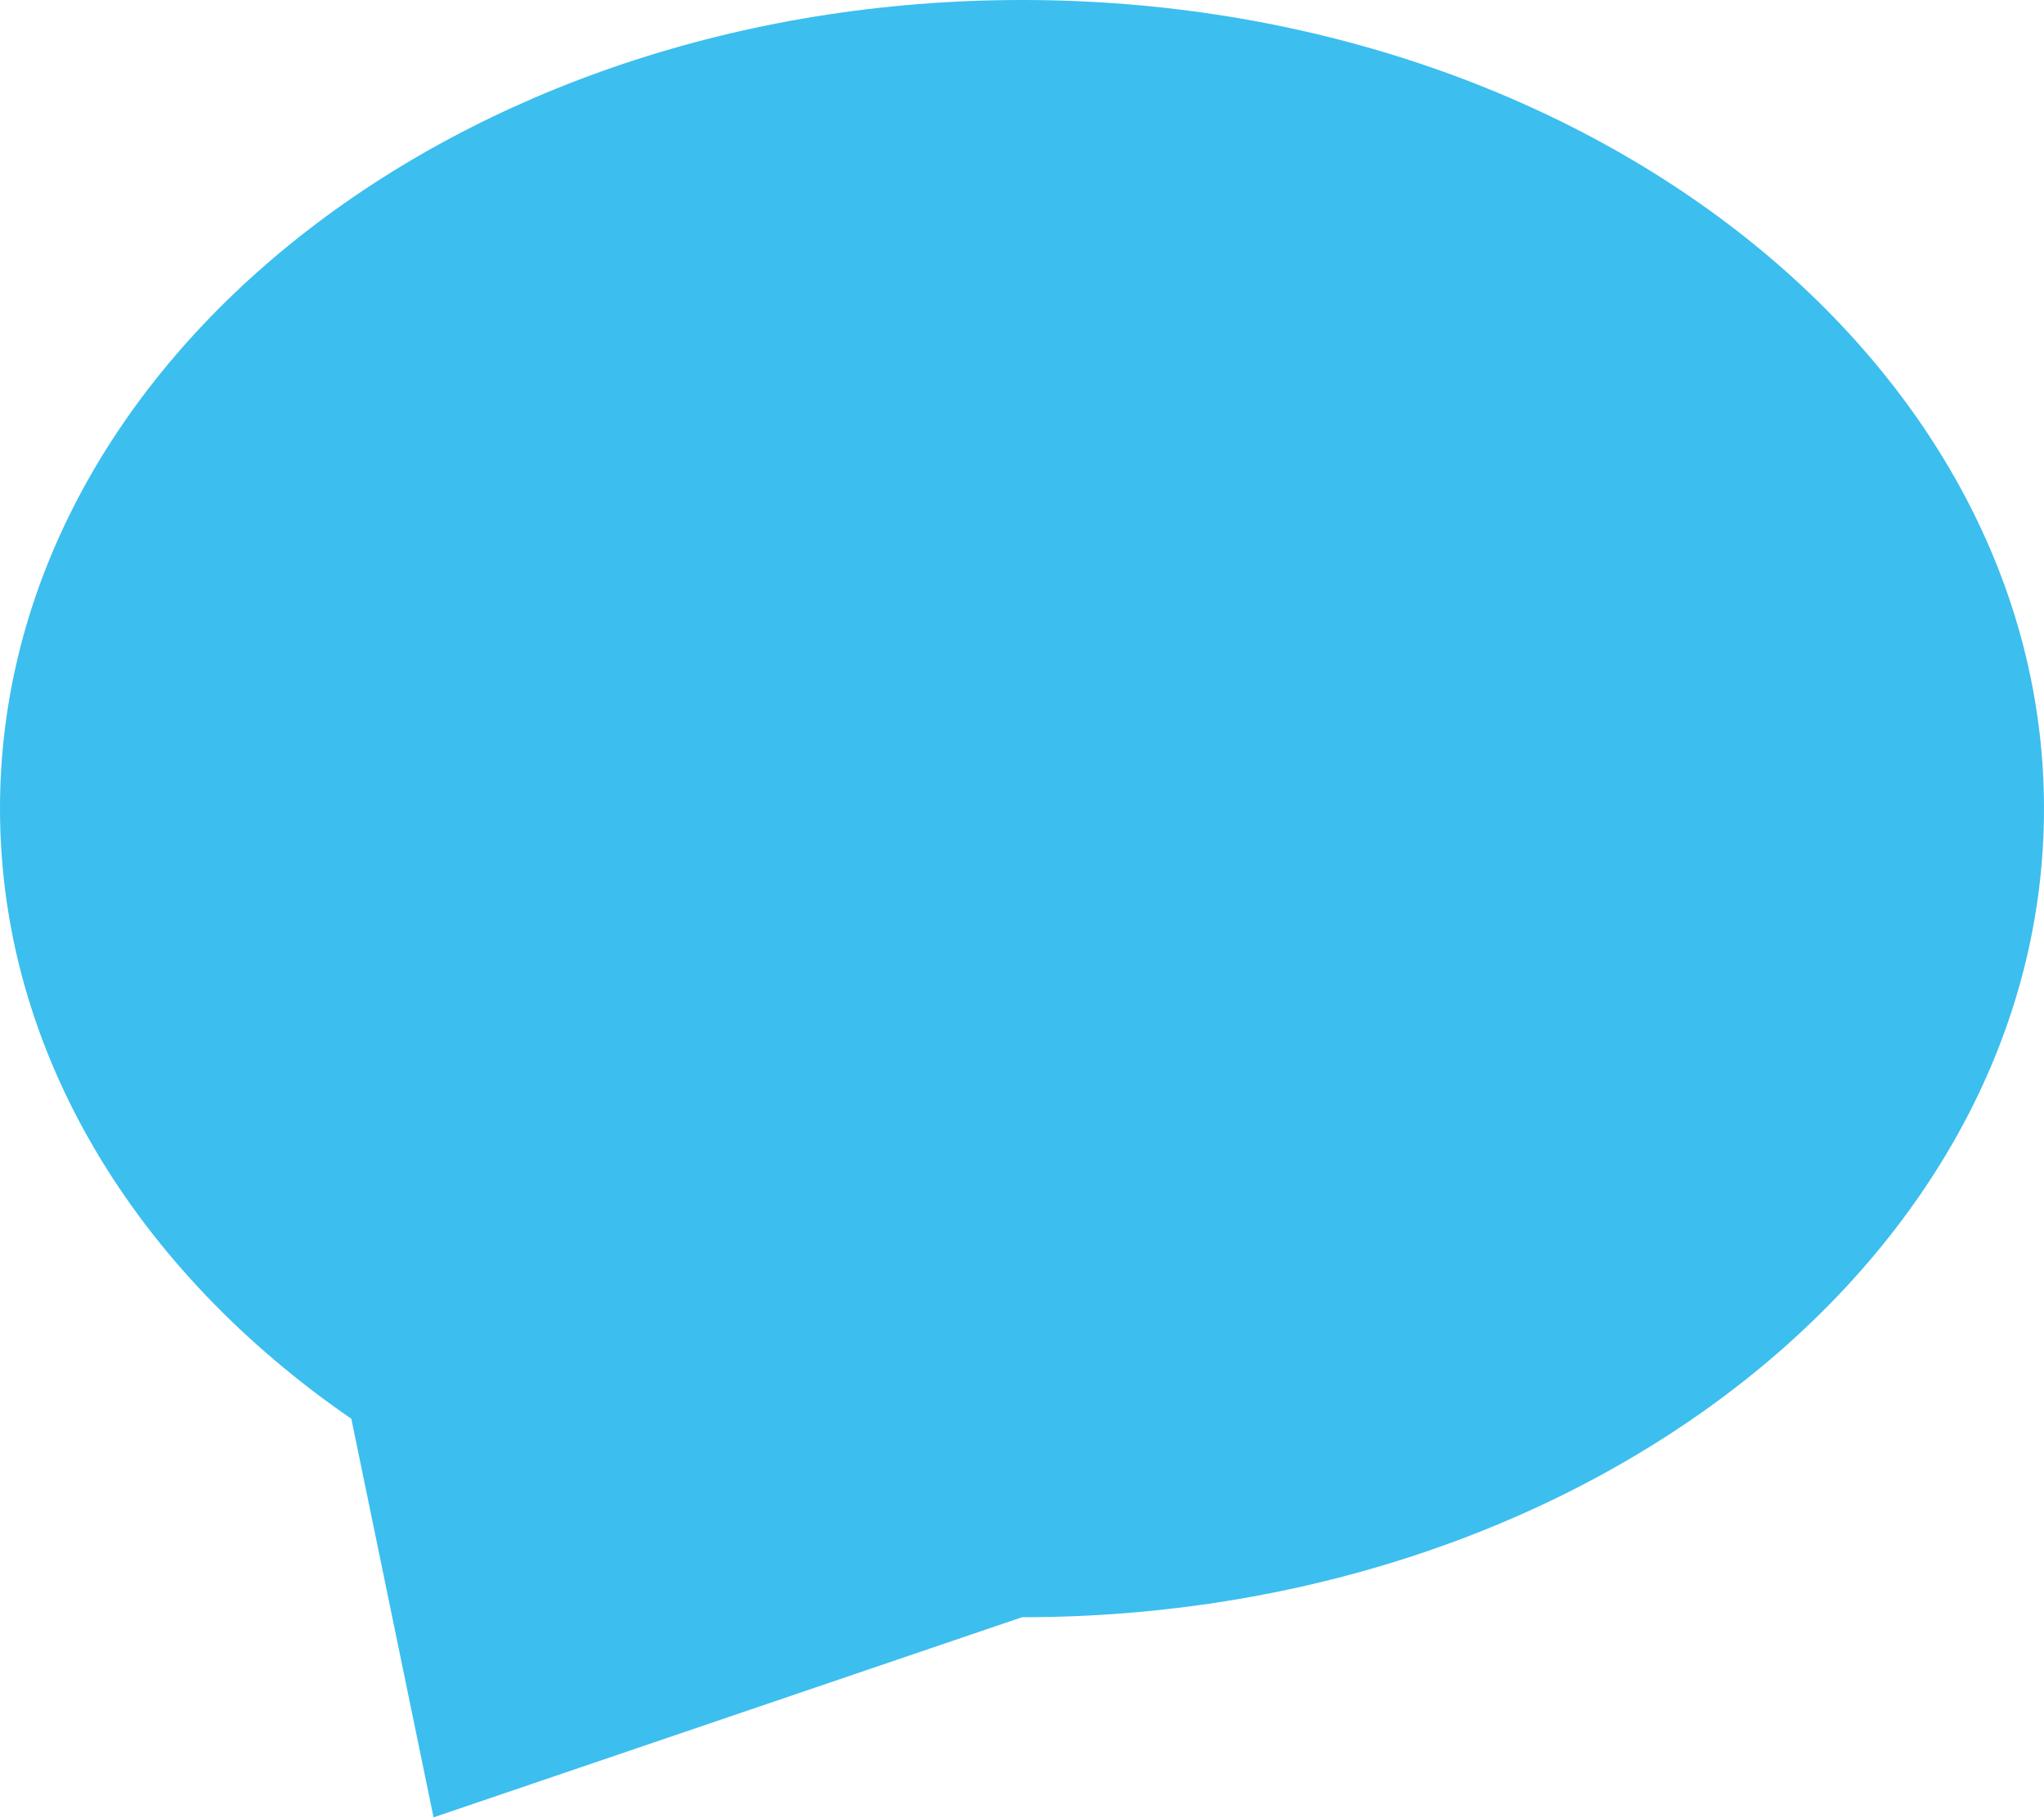
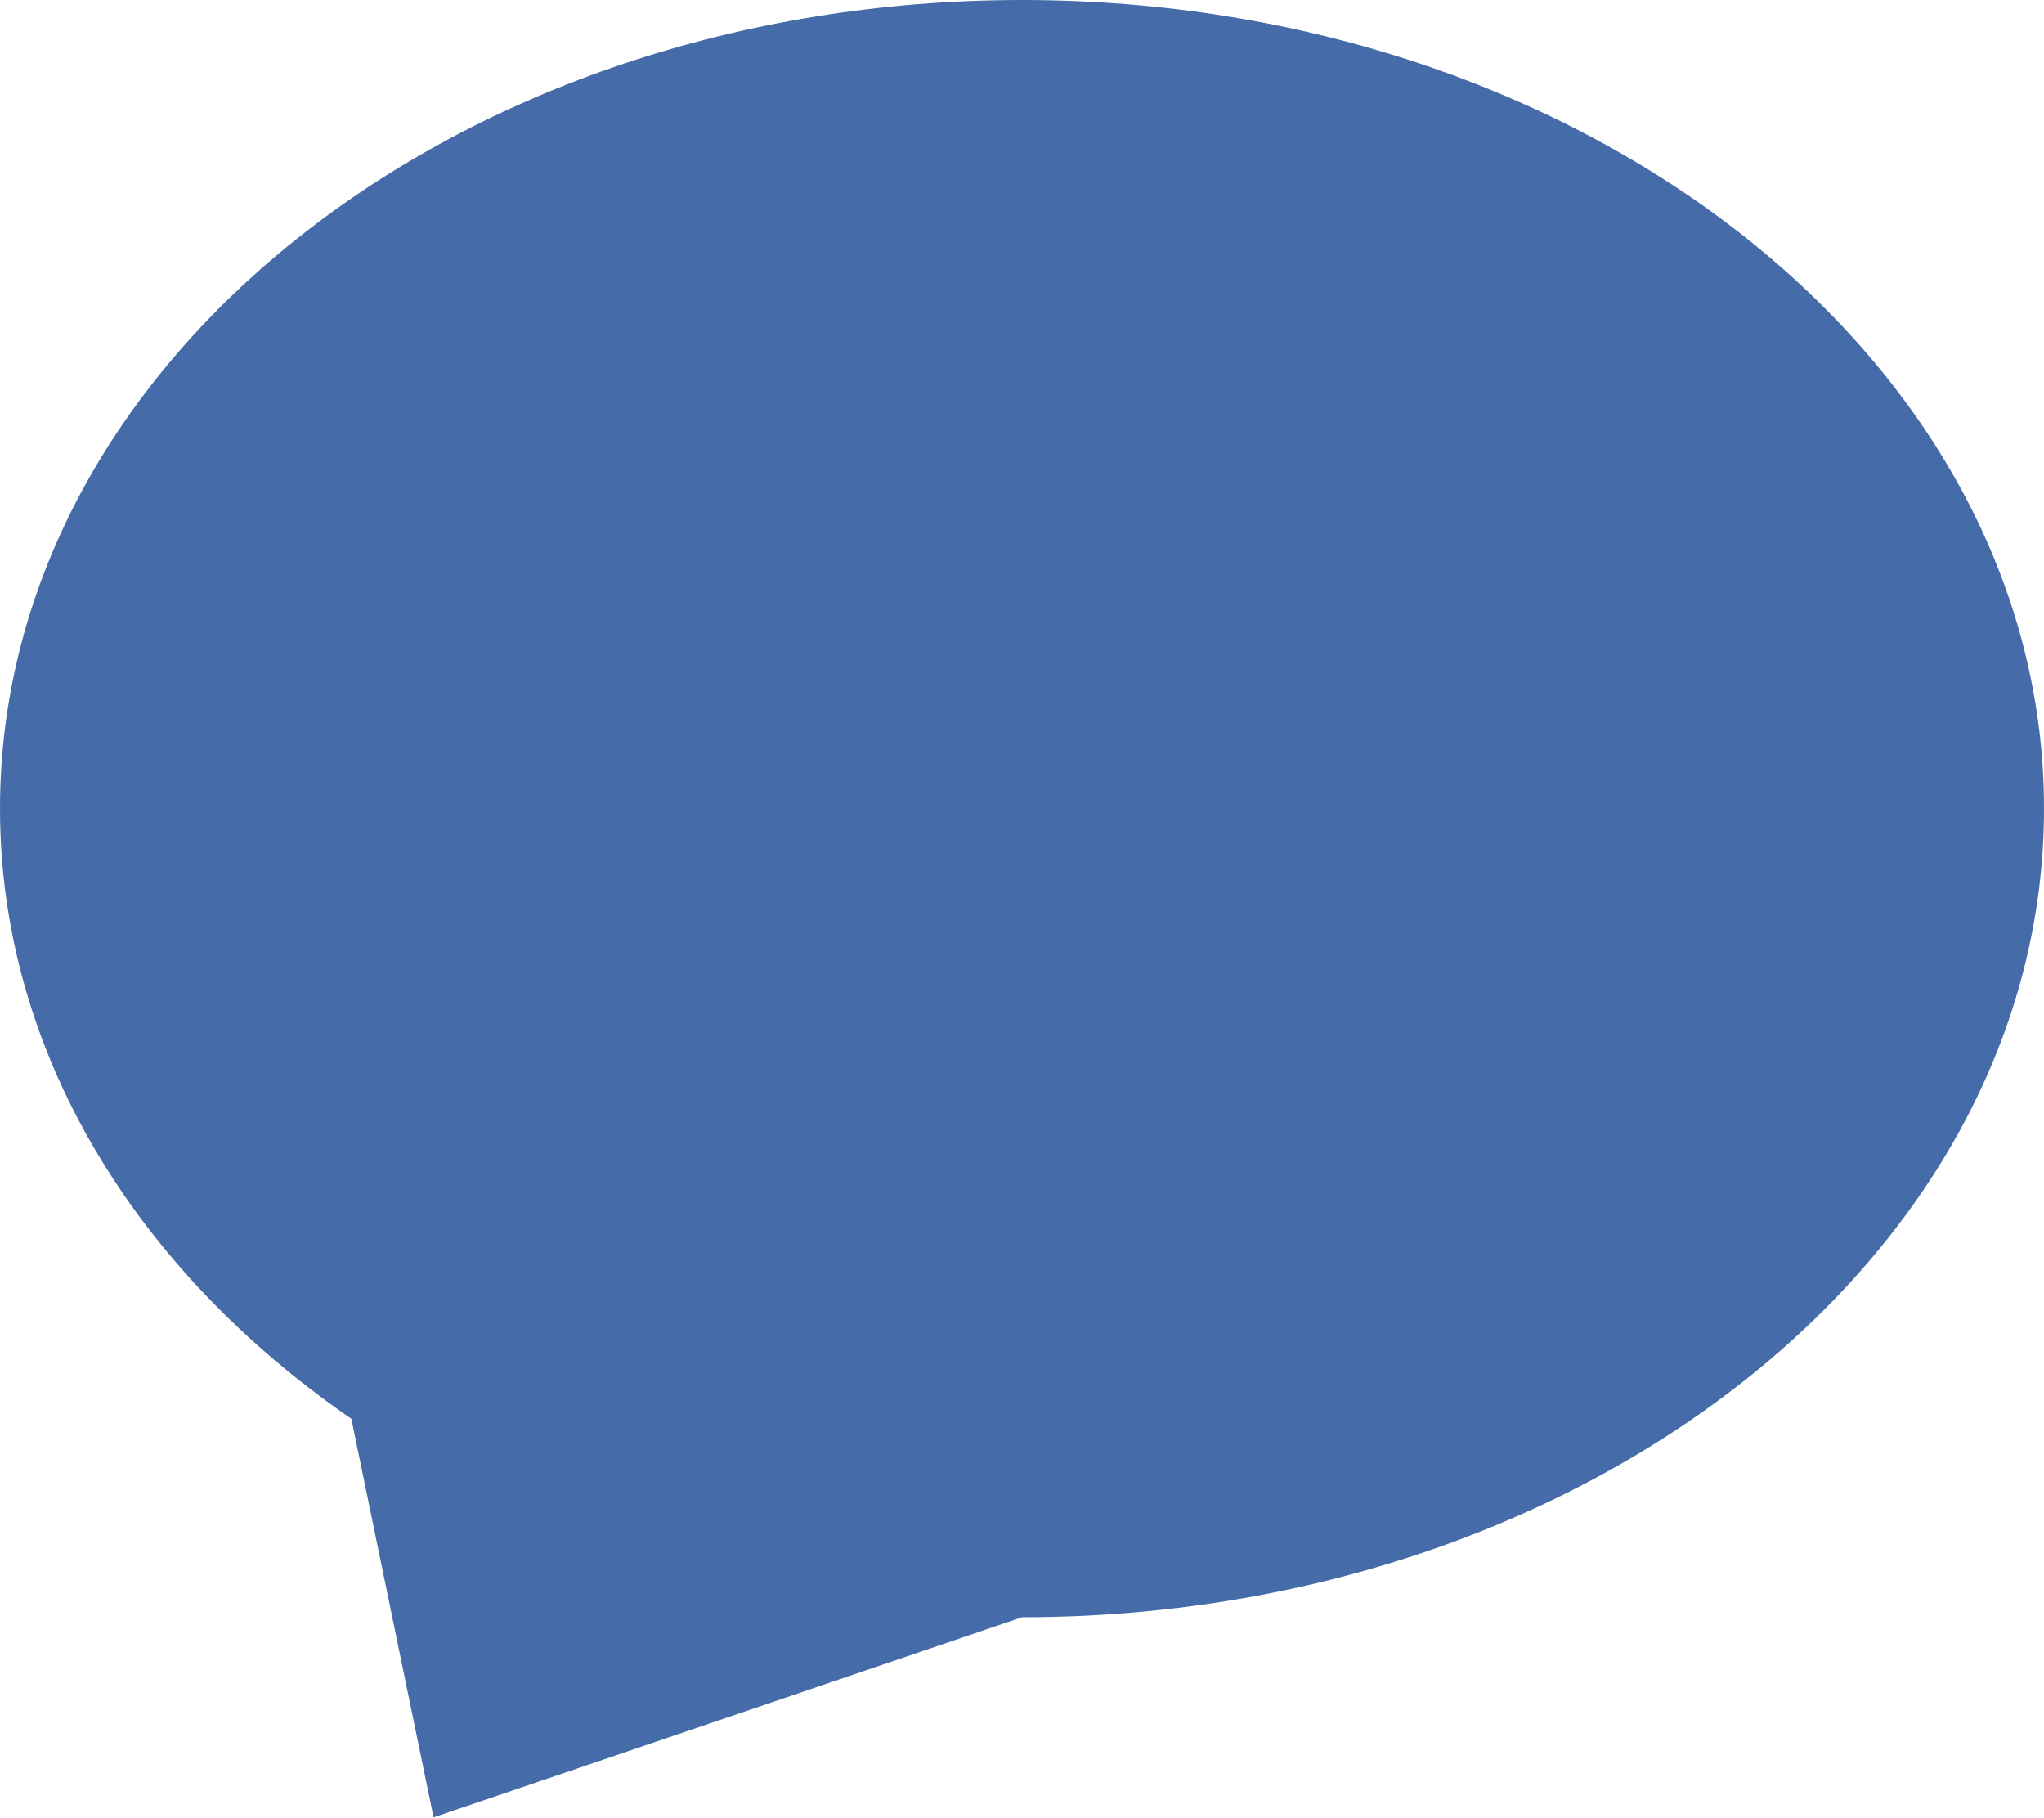
<svg xmlns="http://www.w3.org/2000/svg" width="18" height="16" viewBox="0 0 18 16" fill="none">
-   <path d="M9 14.238C13.971 14.238 18 11.051 18 7.119C18 3.187 13.971 0 9 0C4.029 0 0 3.187 0 7.119C0 9.263 1.198 11.186 3.094 12.491L3.818 16L9 14.238Z" fill="#3CBEEF" />
+   <path d="M9 14.238C13.971 14.238 18 11.051 18 7.119C18 3.187 13.971 0 9 0C4.029 0 0 3.187 0 7.119C0 9.263 1.198 11.186 3.094 12.491L3.818 16L9 14.238Z" fill="#456CA8" />
</svg>
